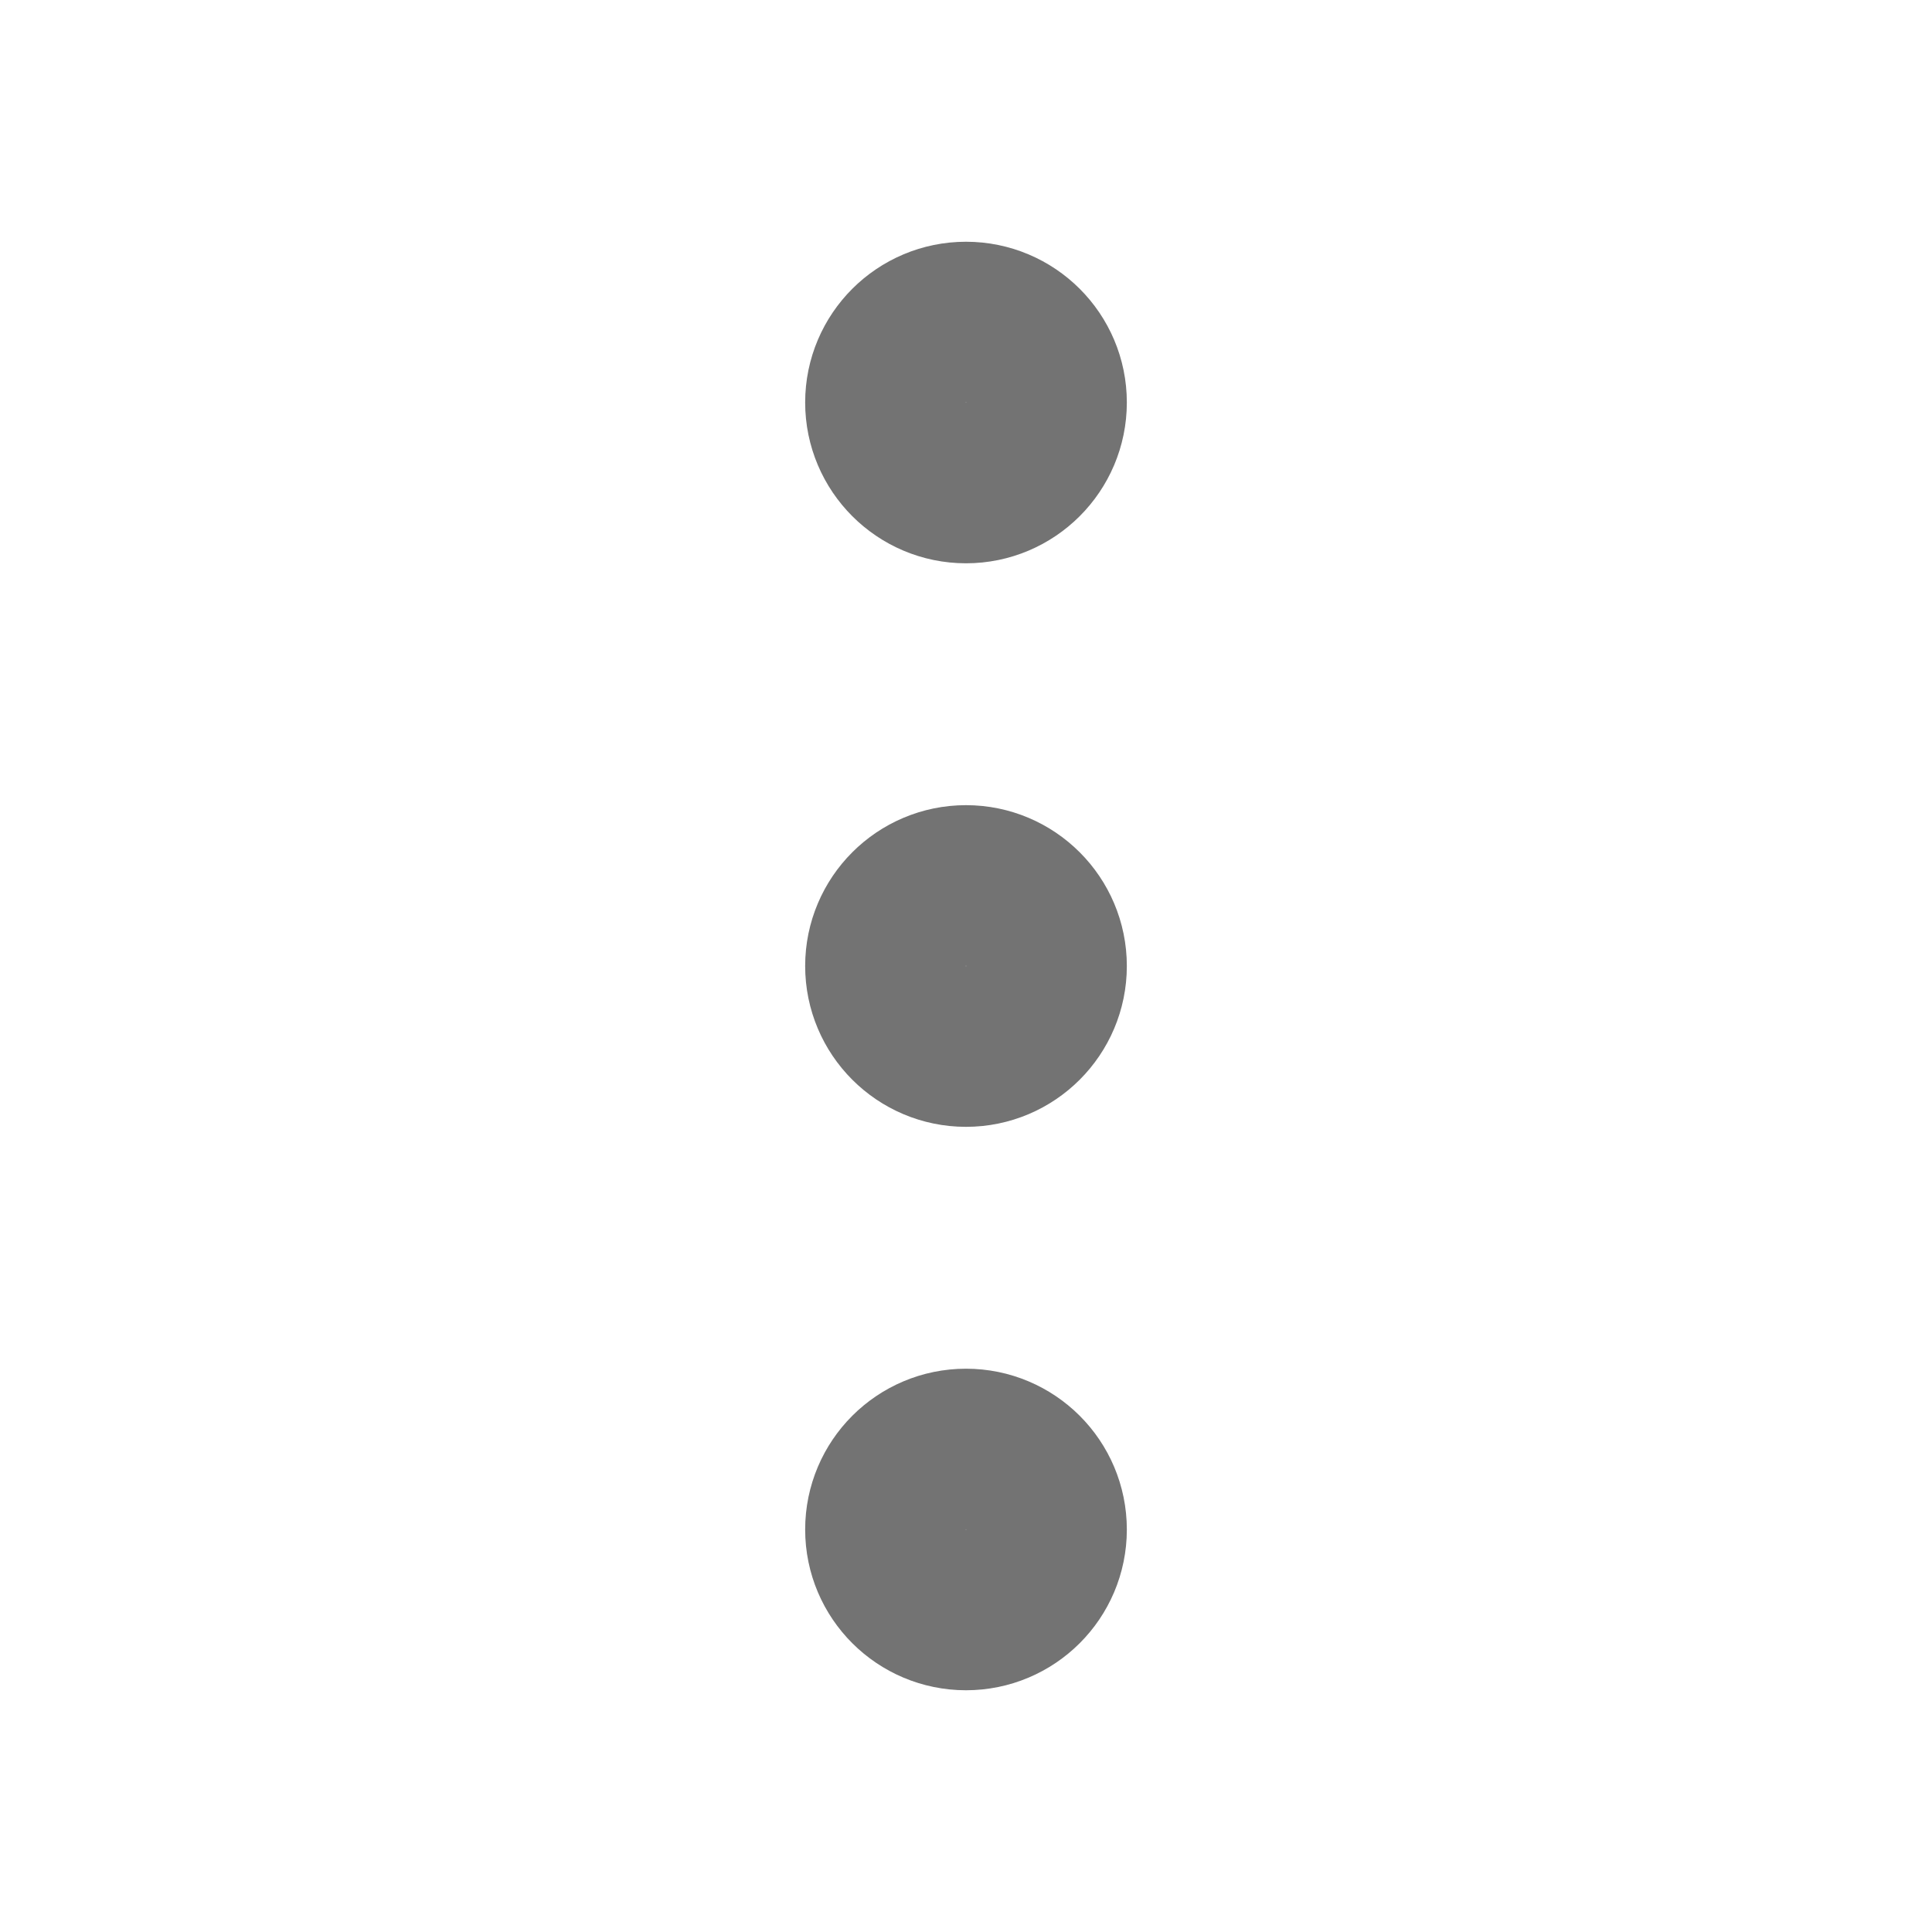
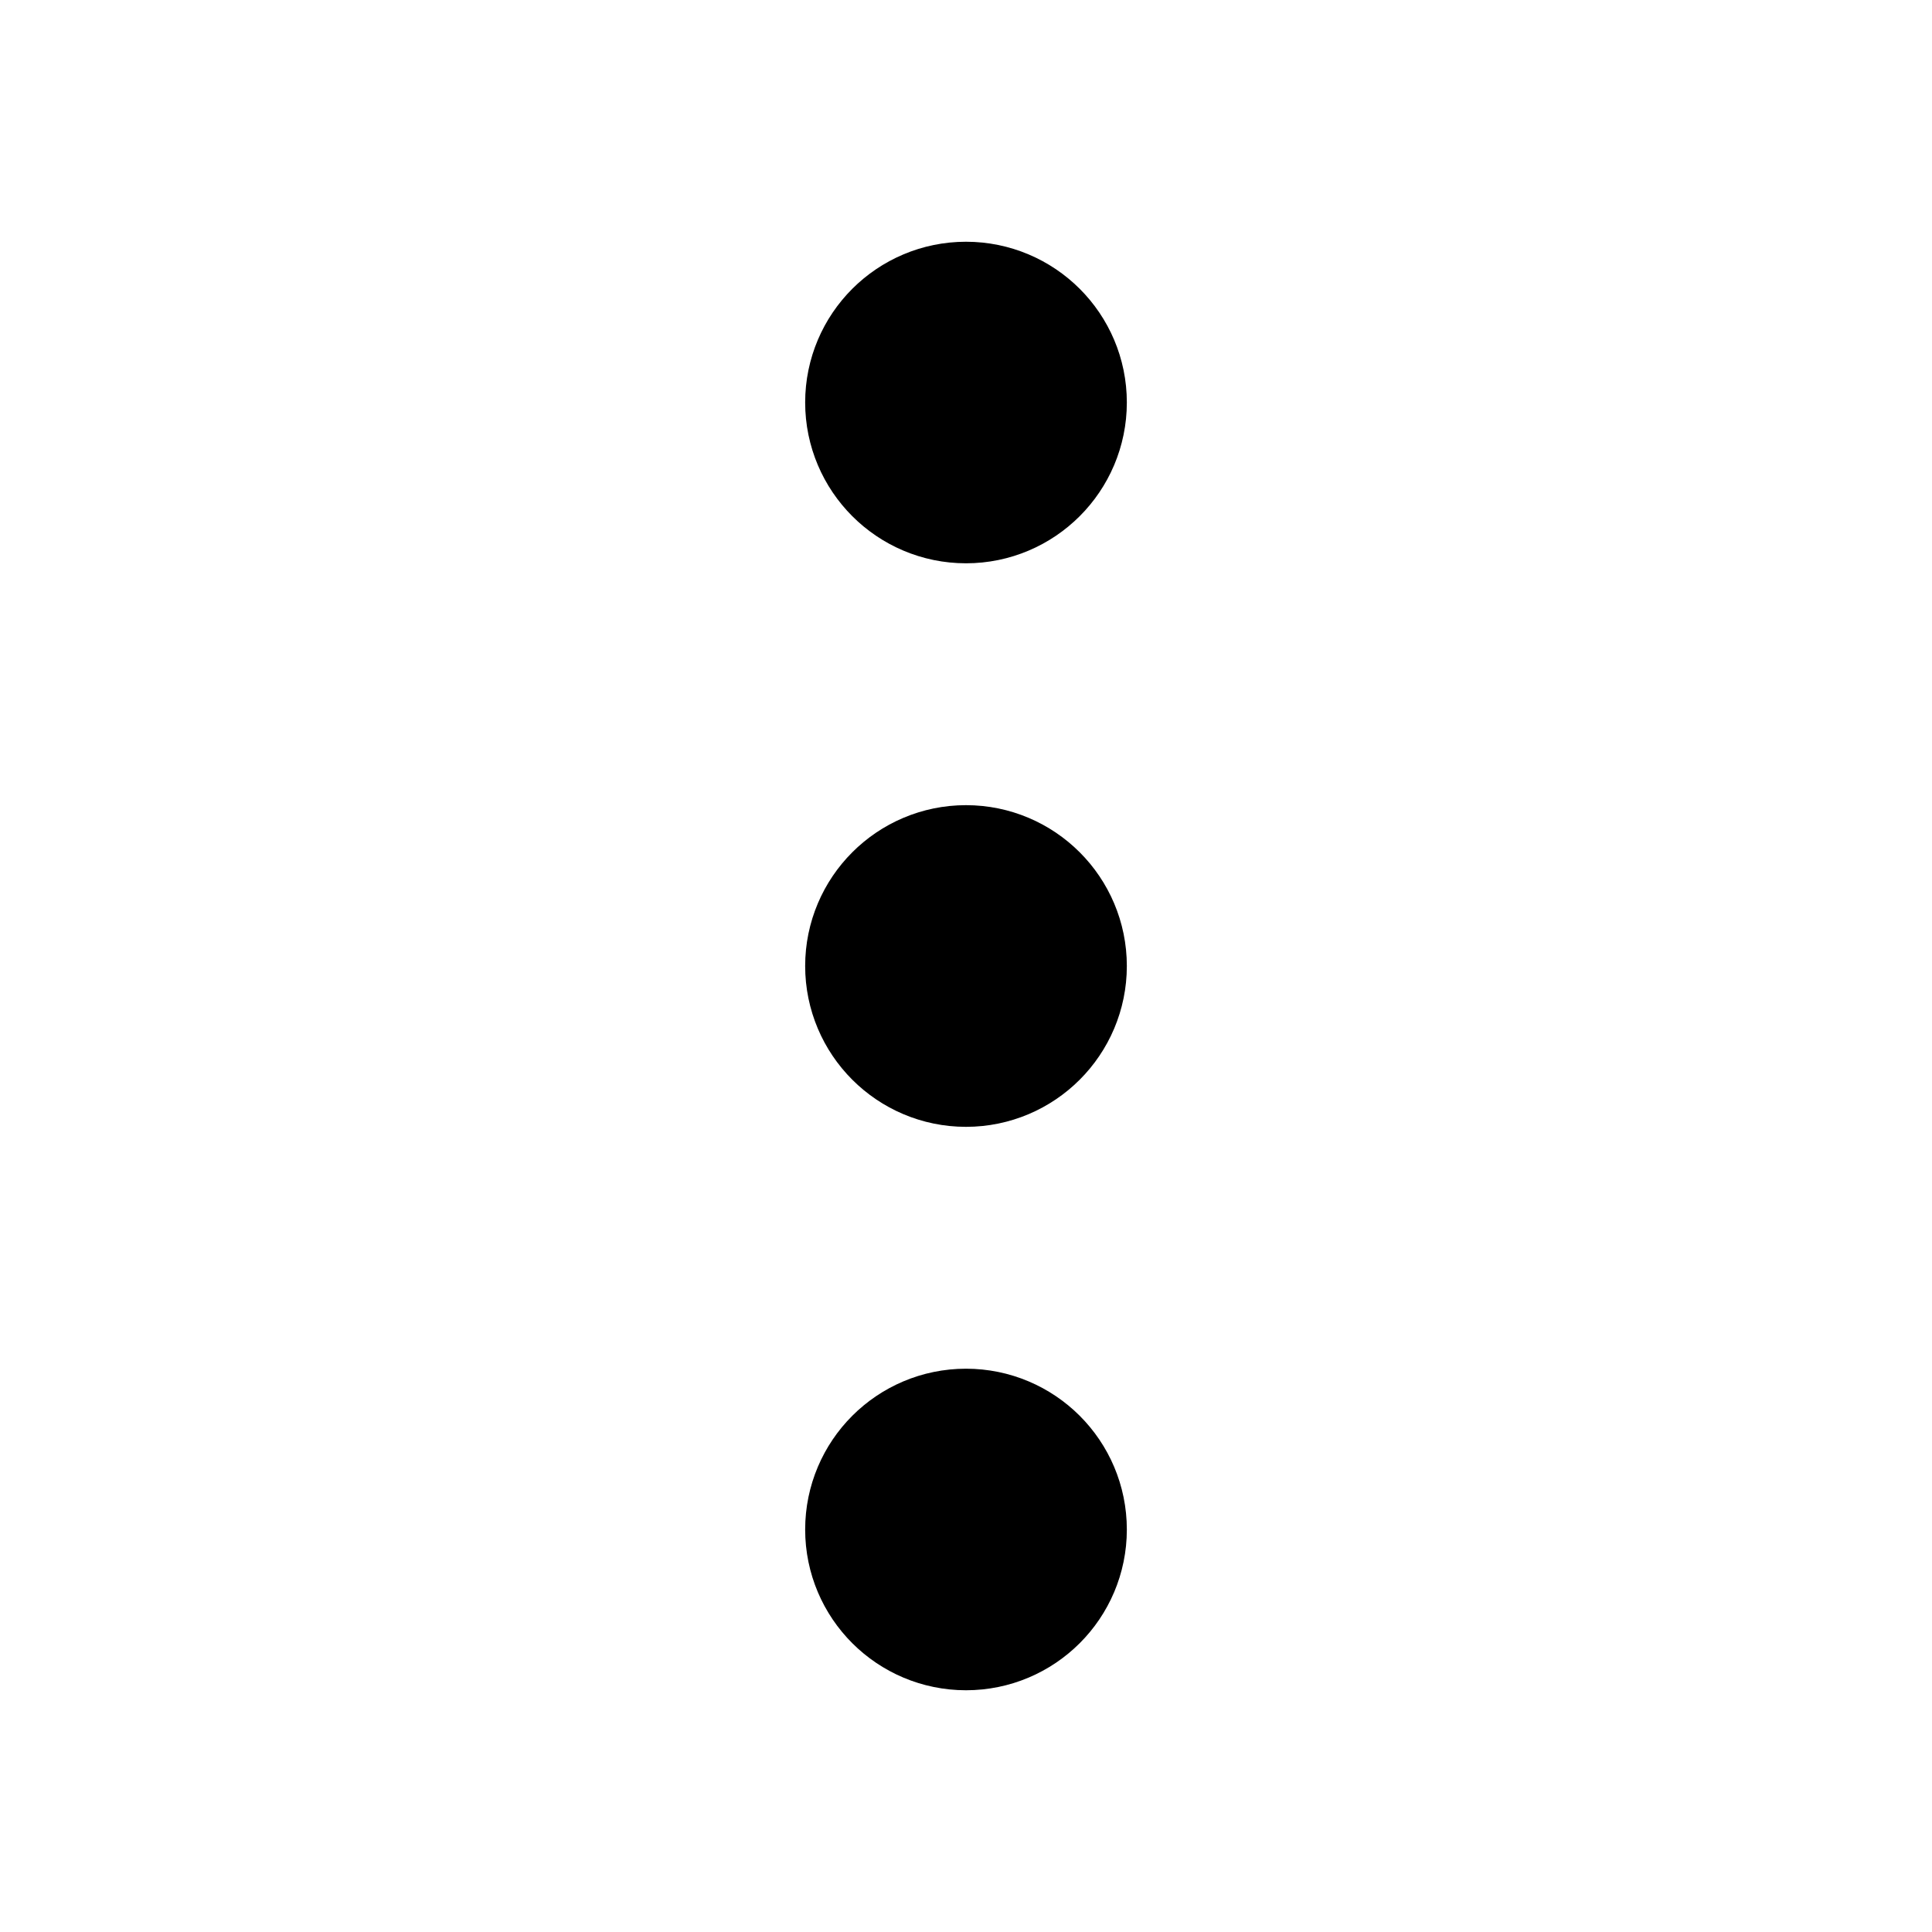
- <svg xmlns="http://www.w3.org/2000/svg" width="16" height="16" viewBox="0 0 16 16" fill="none">
-   <path d="M8 8.667C8.368 8.667 8.667 8.368 8.667 8C8.667 7.632 8.368 7.333 8 7.333C7.632 7.333 7.333 7.632 7.333 8C7.333 8.368 7.632 8.667 8 8.667Z" stroke="#737373" stroke-width="1.33" stroke-linecap="round" stroke-linejoin="round" />
-   <path d="M8 4C8.368 4 8.667 3.701 8.667 3.333C8.667 2.965 8.368 2.667 8 2.667C7.632 2.667 7.333 2.965 7.333 3.333C7.333 3.701 7.632 4 8 4Z" stroke="#737373" stroke-width="1.33" stroke-linecap="round" stroke-linejoin="round" />
-   <path d="M8 13.333C8.368 13.333 8.667 13.035 8.667 12.667C8.667 12.298 8.368 12 8 12C7.632 12 7.333 12.298 7.333 12.667C7.333 13.035 7.632 13.333 8 13.333Z" stroke="#737373" stroke-width="1.33" stroke-linecap="round" stroke-linejoin="round" />
+ <svg xmlns="http://www.w3.org/2000/svg" width="16" height="16" viewBox="0 0 16 16" fill="currentColor">
+   <path d="M8 8.667C8.368 8.667 8.667 8.368 8.667 8C8.667 7.632 8.368 7.333 8 7.333C7.632 7.333 7.333 7.632 7.333 8C7.333 8.368 7.632 8.667 8 8.667Z" stroke="currentColor" stroke-width="1.33" stroke-linecap="round" stroke-linejoin="round" />
+   <path d="M8 4C8.368 4 8.667 3.701 8.667 3.333C8.667 2.965 8.368 2.667 8 2.667C7.632 2.667 7.333 2.965 7.333 3.333C7.333 3.701 7.632 4 8 4Z" stroke="currentColor" stroke-width="1.33" stroke-linecap="round" stroke-linejoin="round" />
+   <path d="M8 13.333C8.368 13.333 8.667 13.035 8.667 12.667C8.667 12.298 8.368 12 8 12C7.632 12 7.333 12.298 7.333 12.667C7.333 13.035 7.632 13.333 8 13.333Z" stroke="currentColor" stroke-width="1.33" stroke-linecap="round" stroke-linejoin="round" />
</svg>
